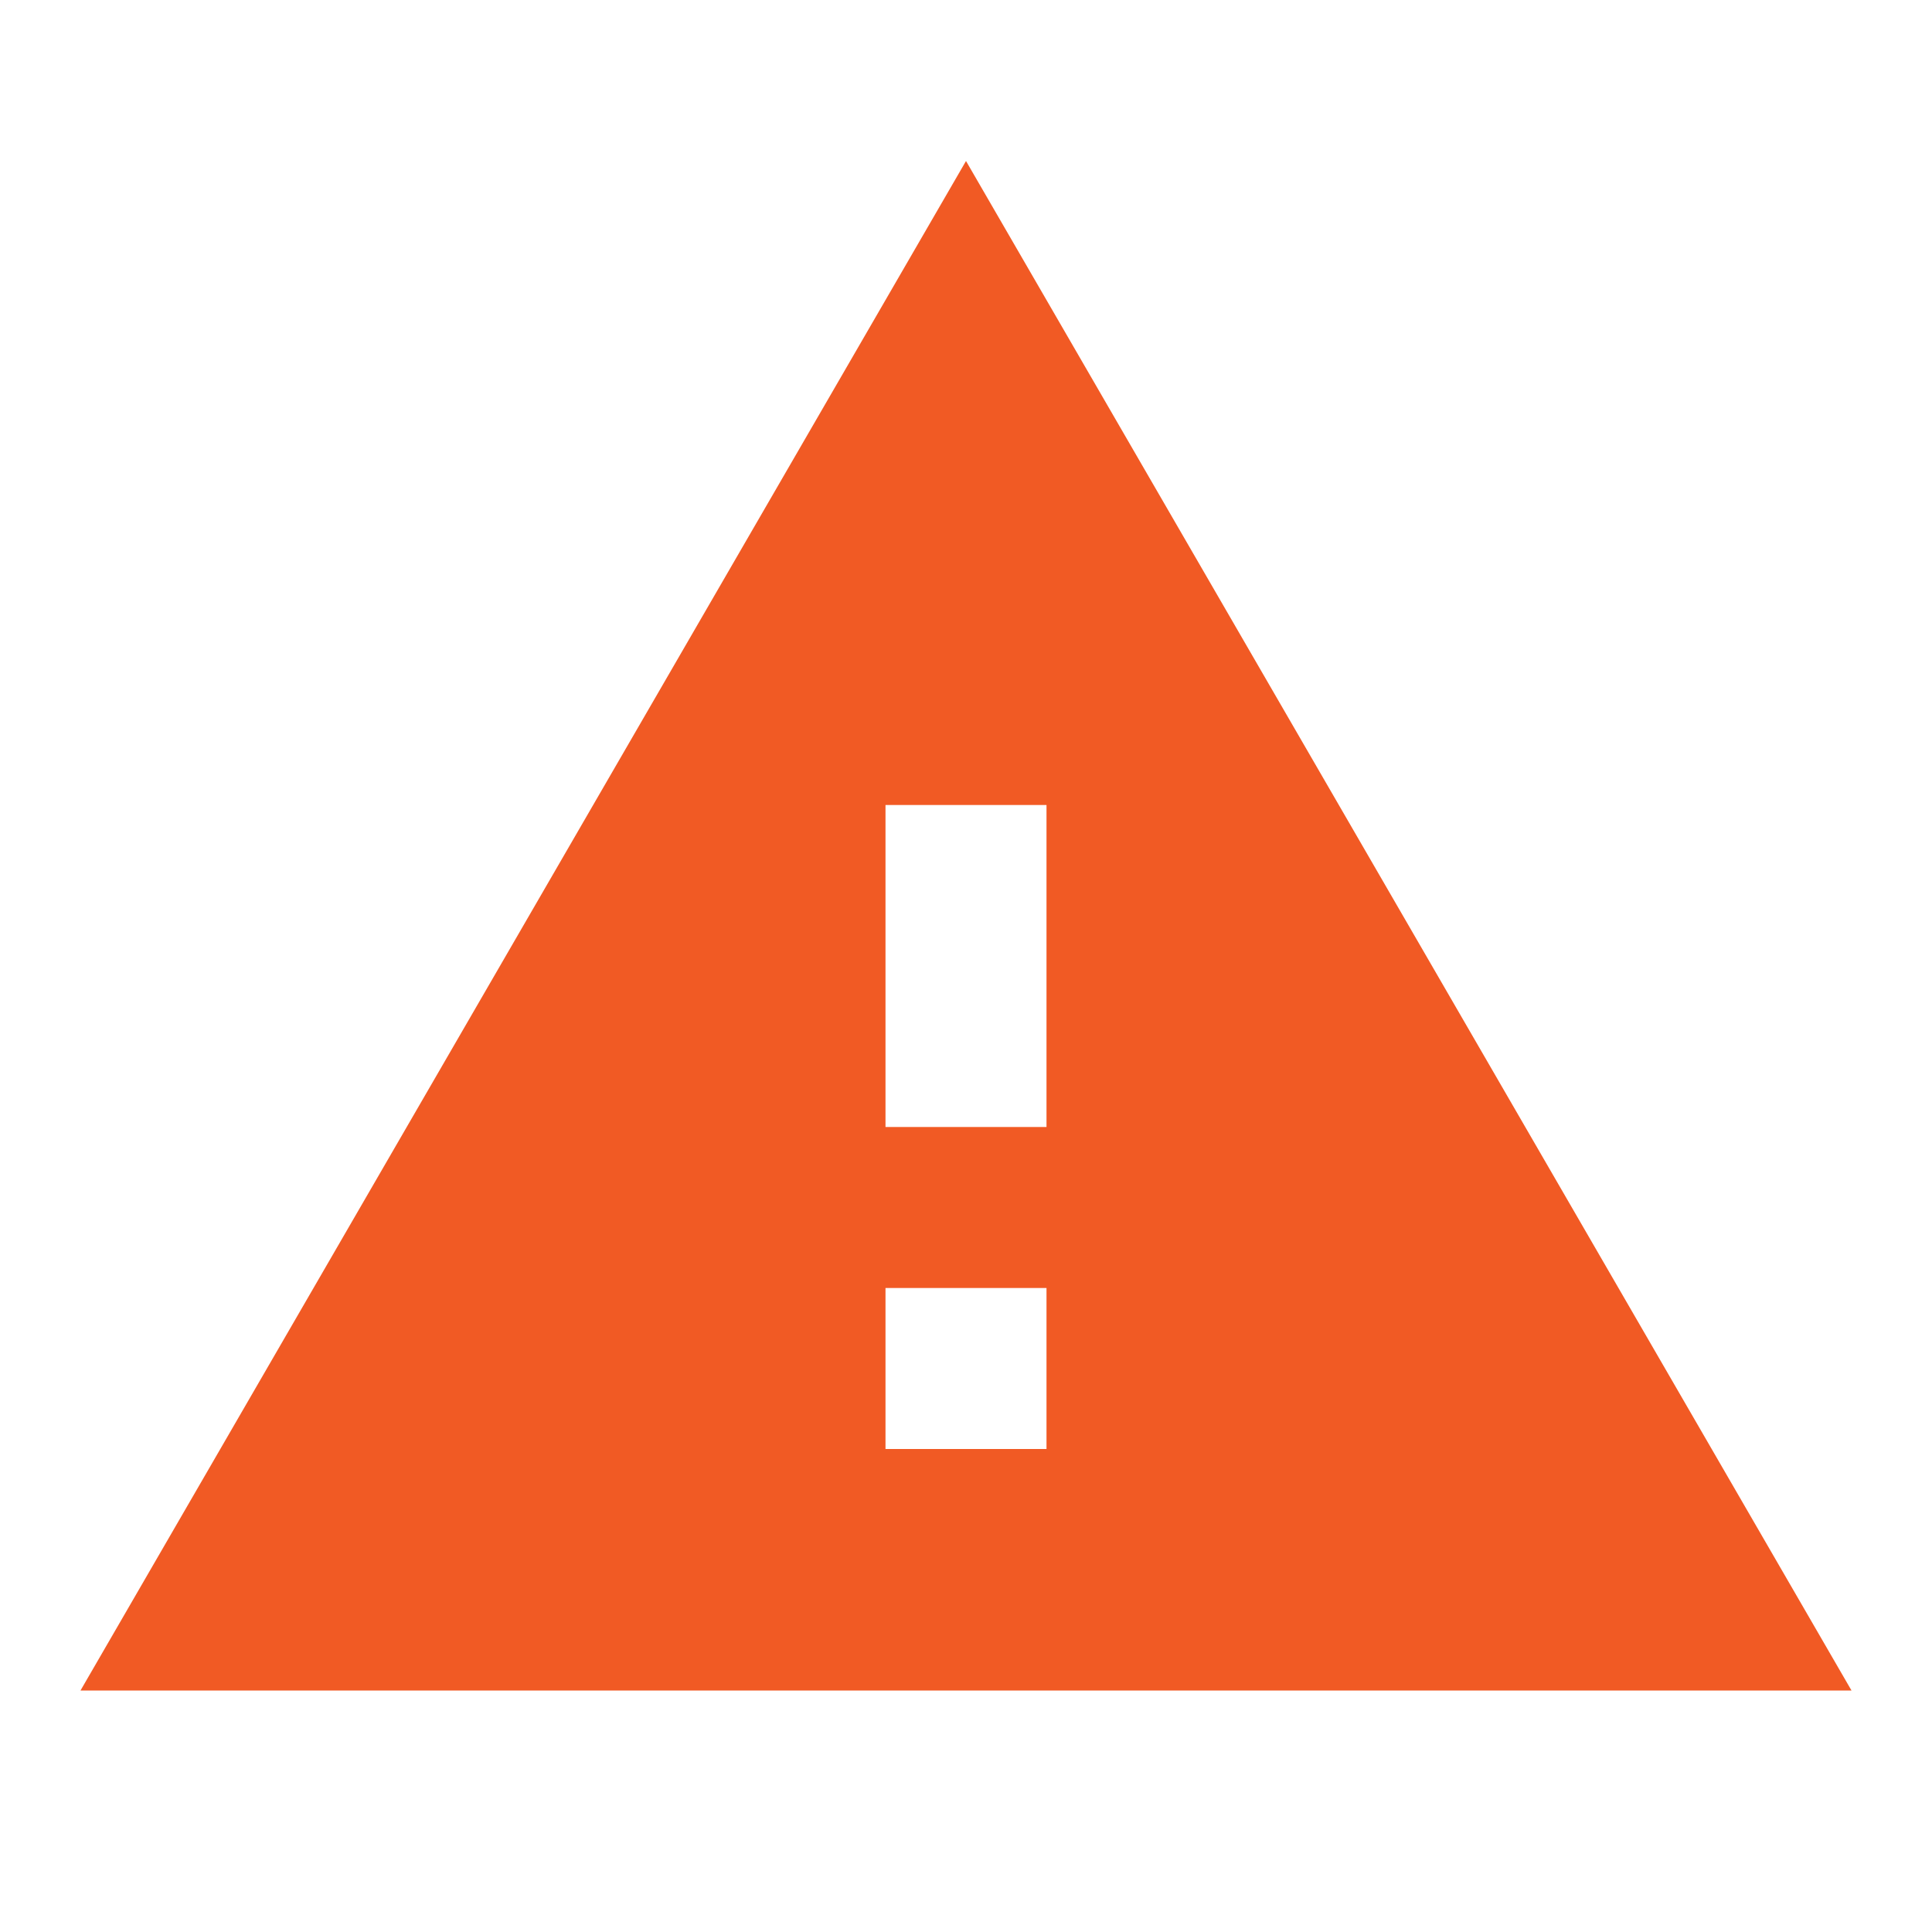
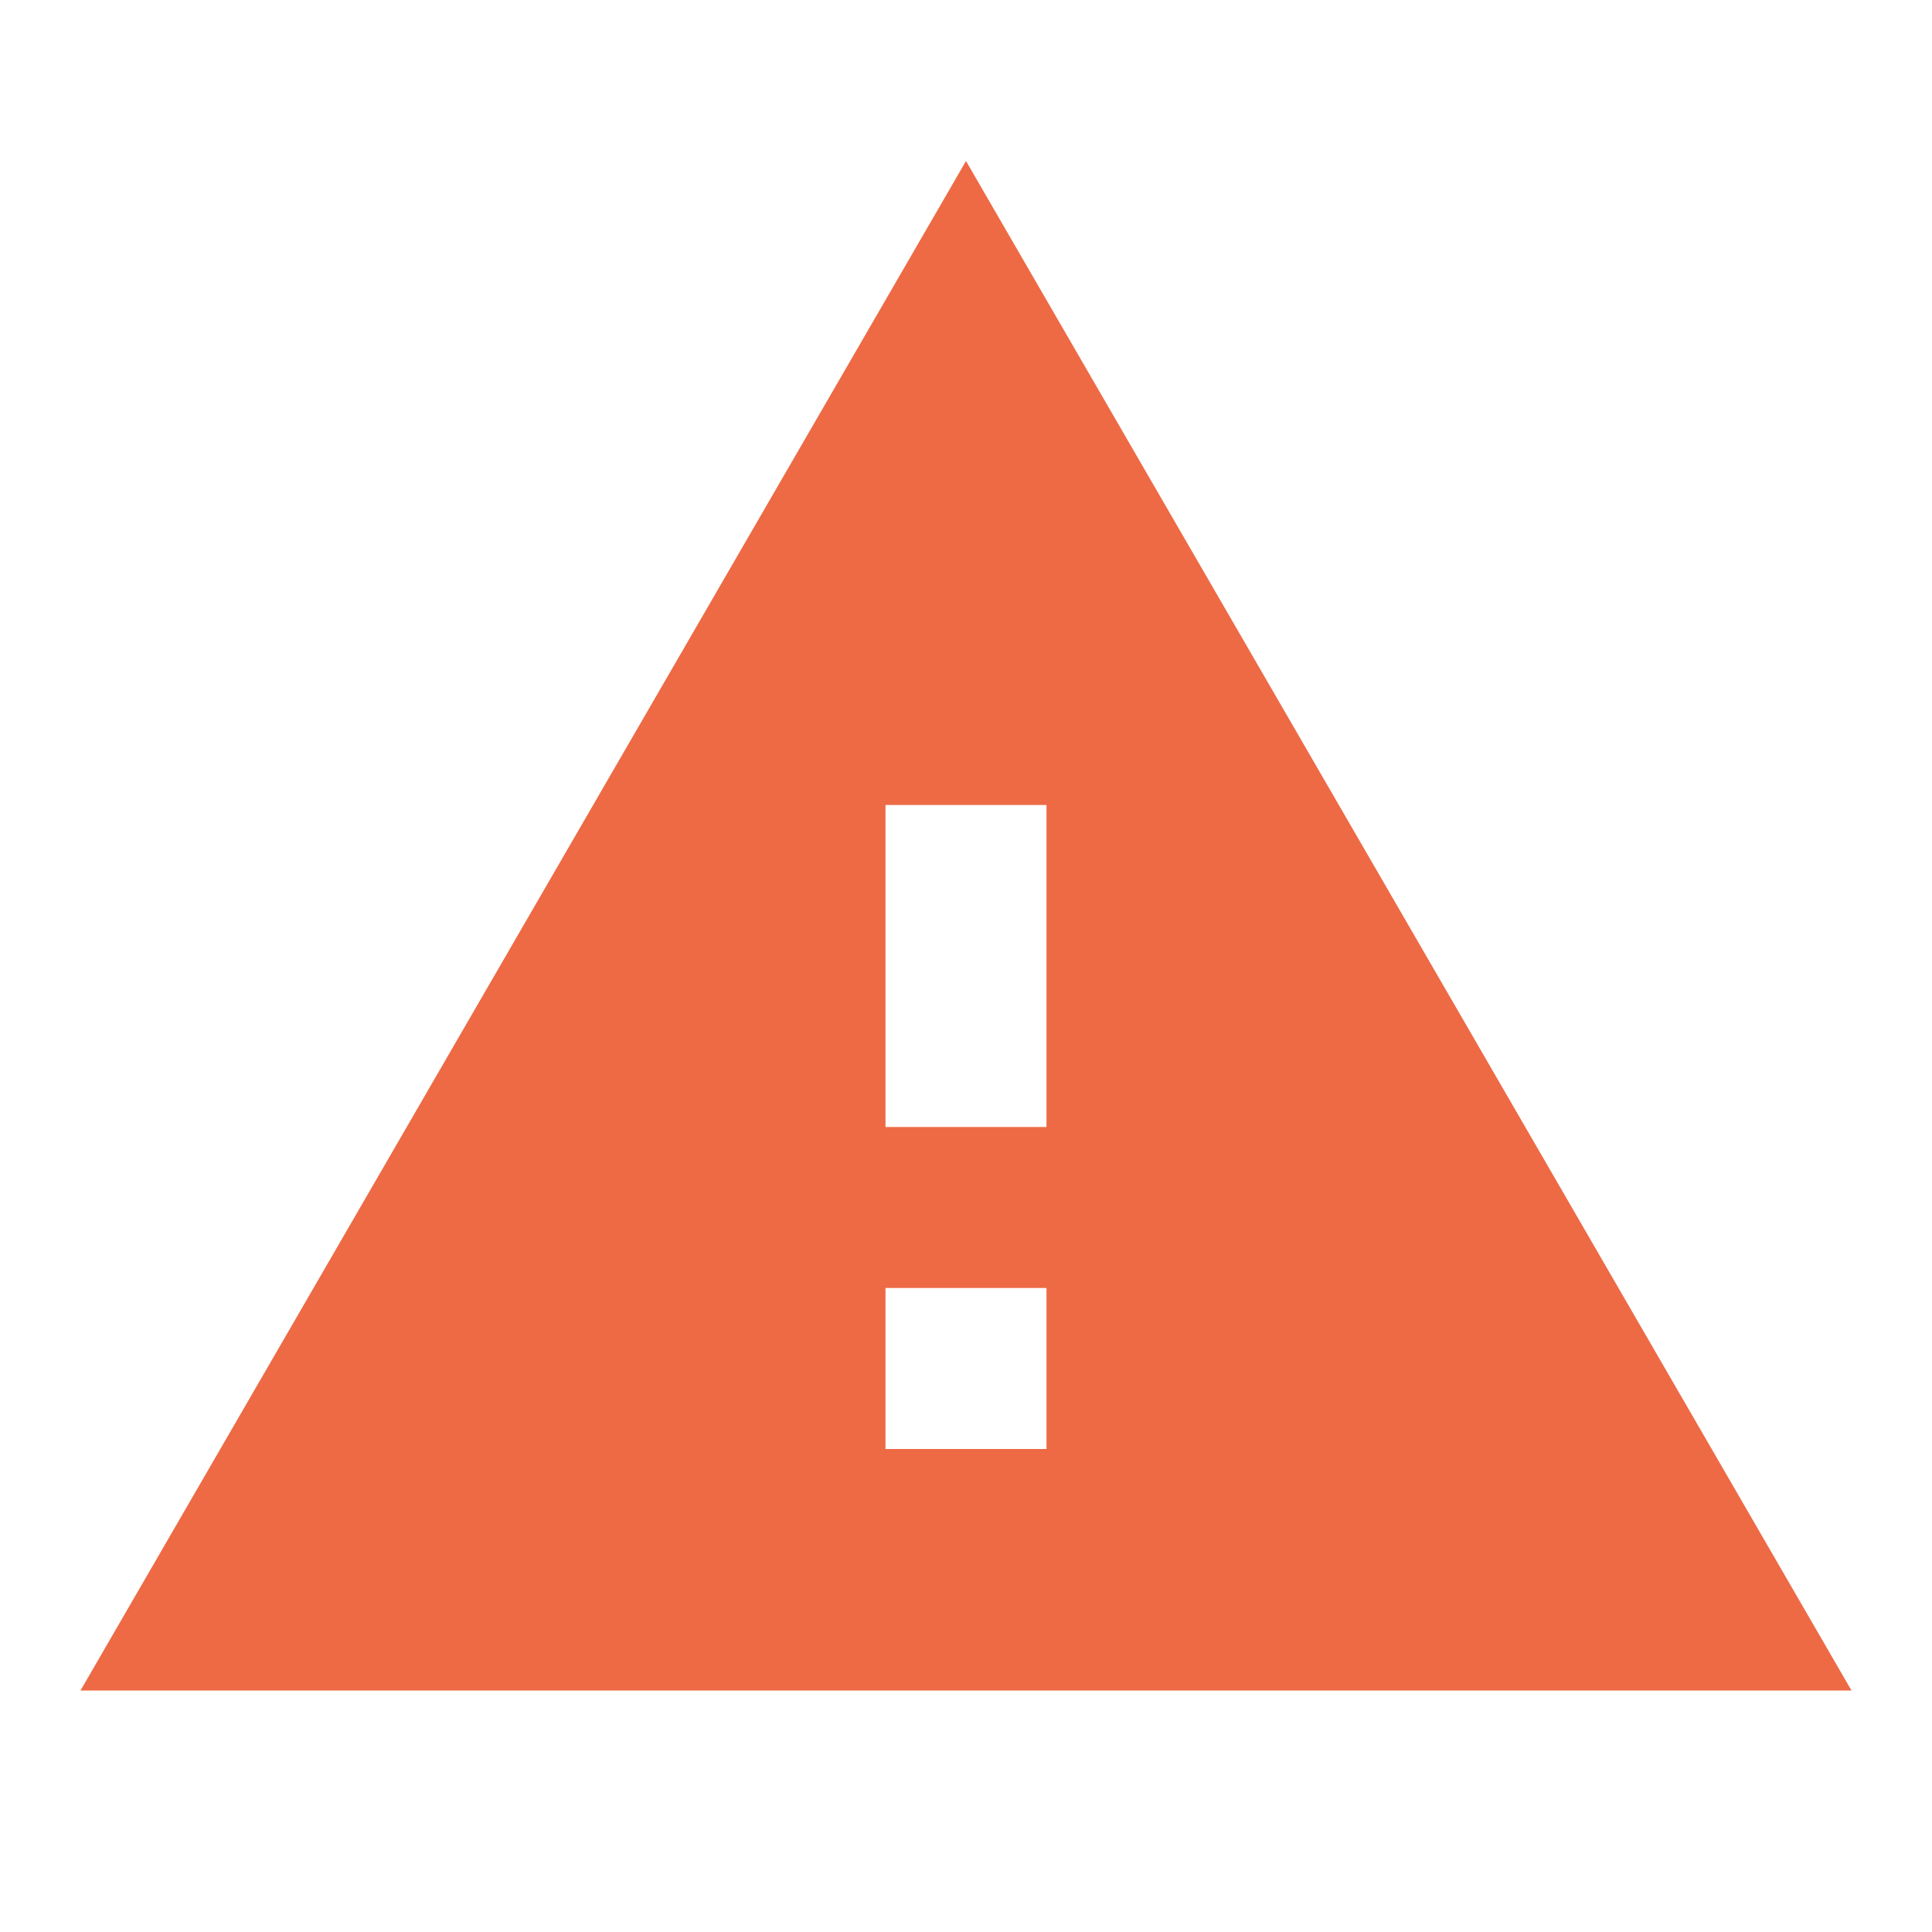
<svg xmlns="http://www.w3.org/2000/svg" height="24" width="24">
  <rect id="backgroundrect" width="100%" height="100%" x="0" y="0" fill="none" stroke="none" />
  <g class="currentLayer" style="">
    <path d="M0 0h24v24H0z" fill="none" id="svg_1" />
-     <path d="M1 21h22L12 2 1 21zm12-3h-2v-2h2v2zm0-4h-2v-4h2v4z" id="svg_2" class="selected" fill-opacity="1" fill="#f15a24" />
+     <path d="M1 21h22L12 2 1 21zm12-3h-2v-2h2v2zm0-4h-2v-4h2v4z" id="svg_2" class="selected" fill-opacity="1" fill="#ED6A45" />
  </g>
</svg>
